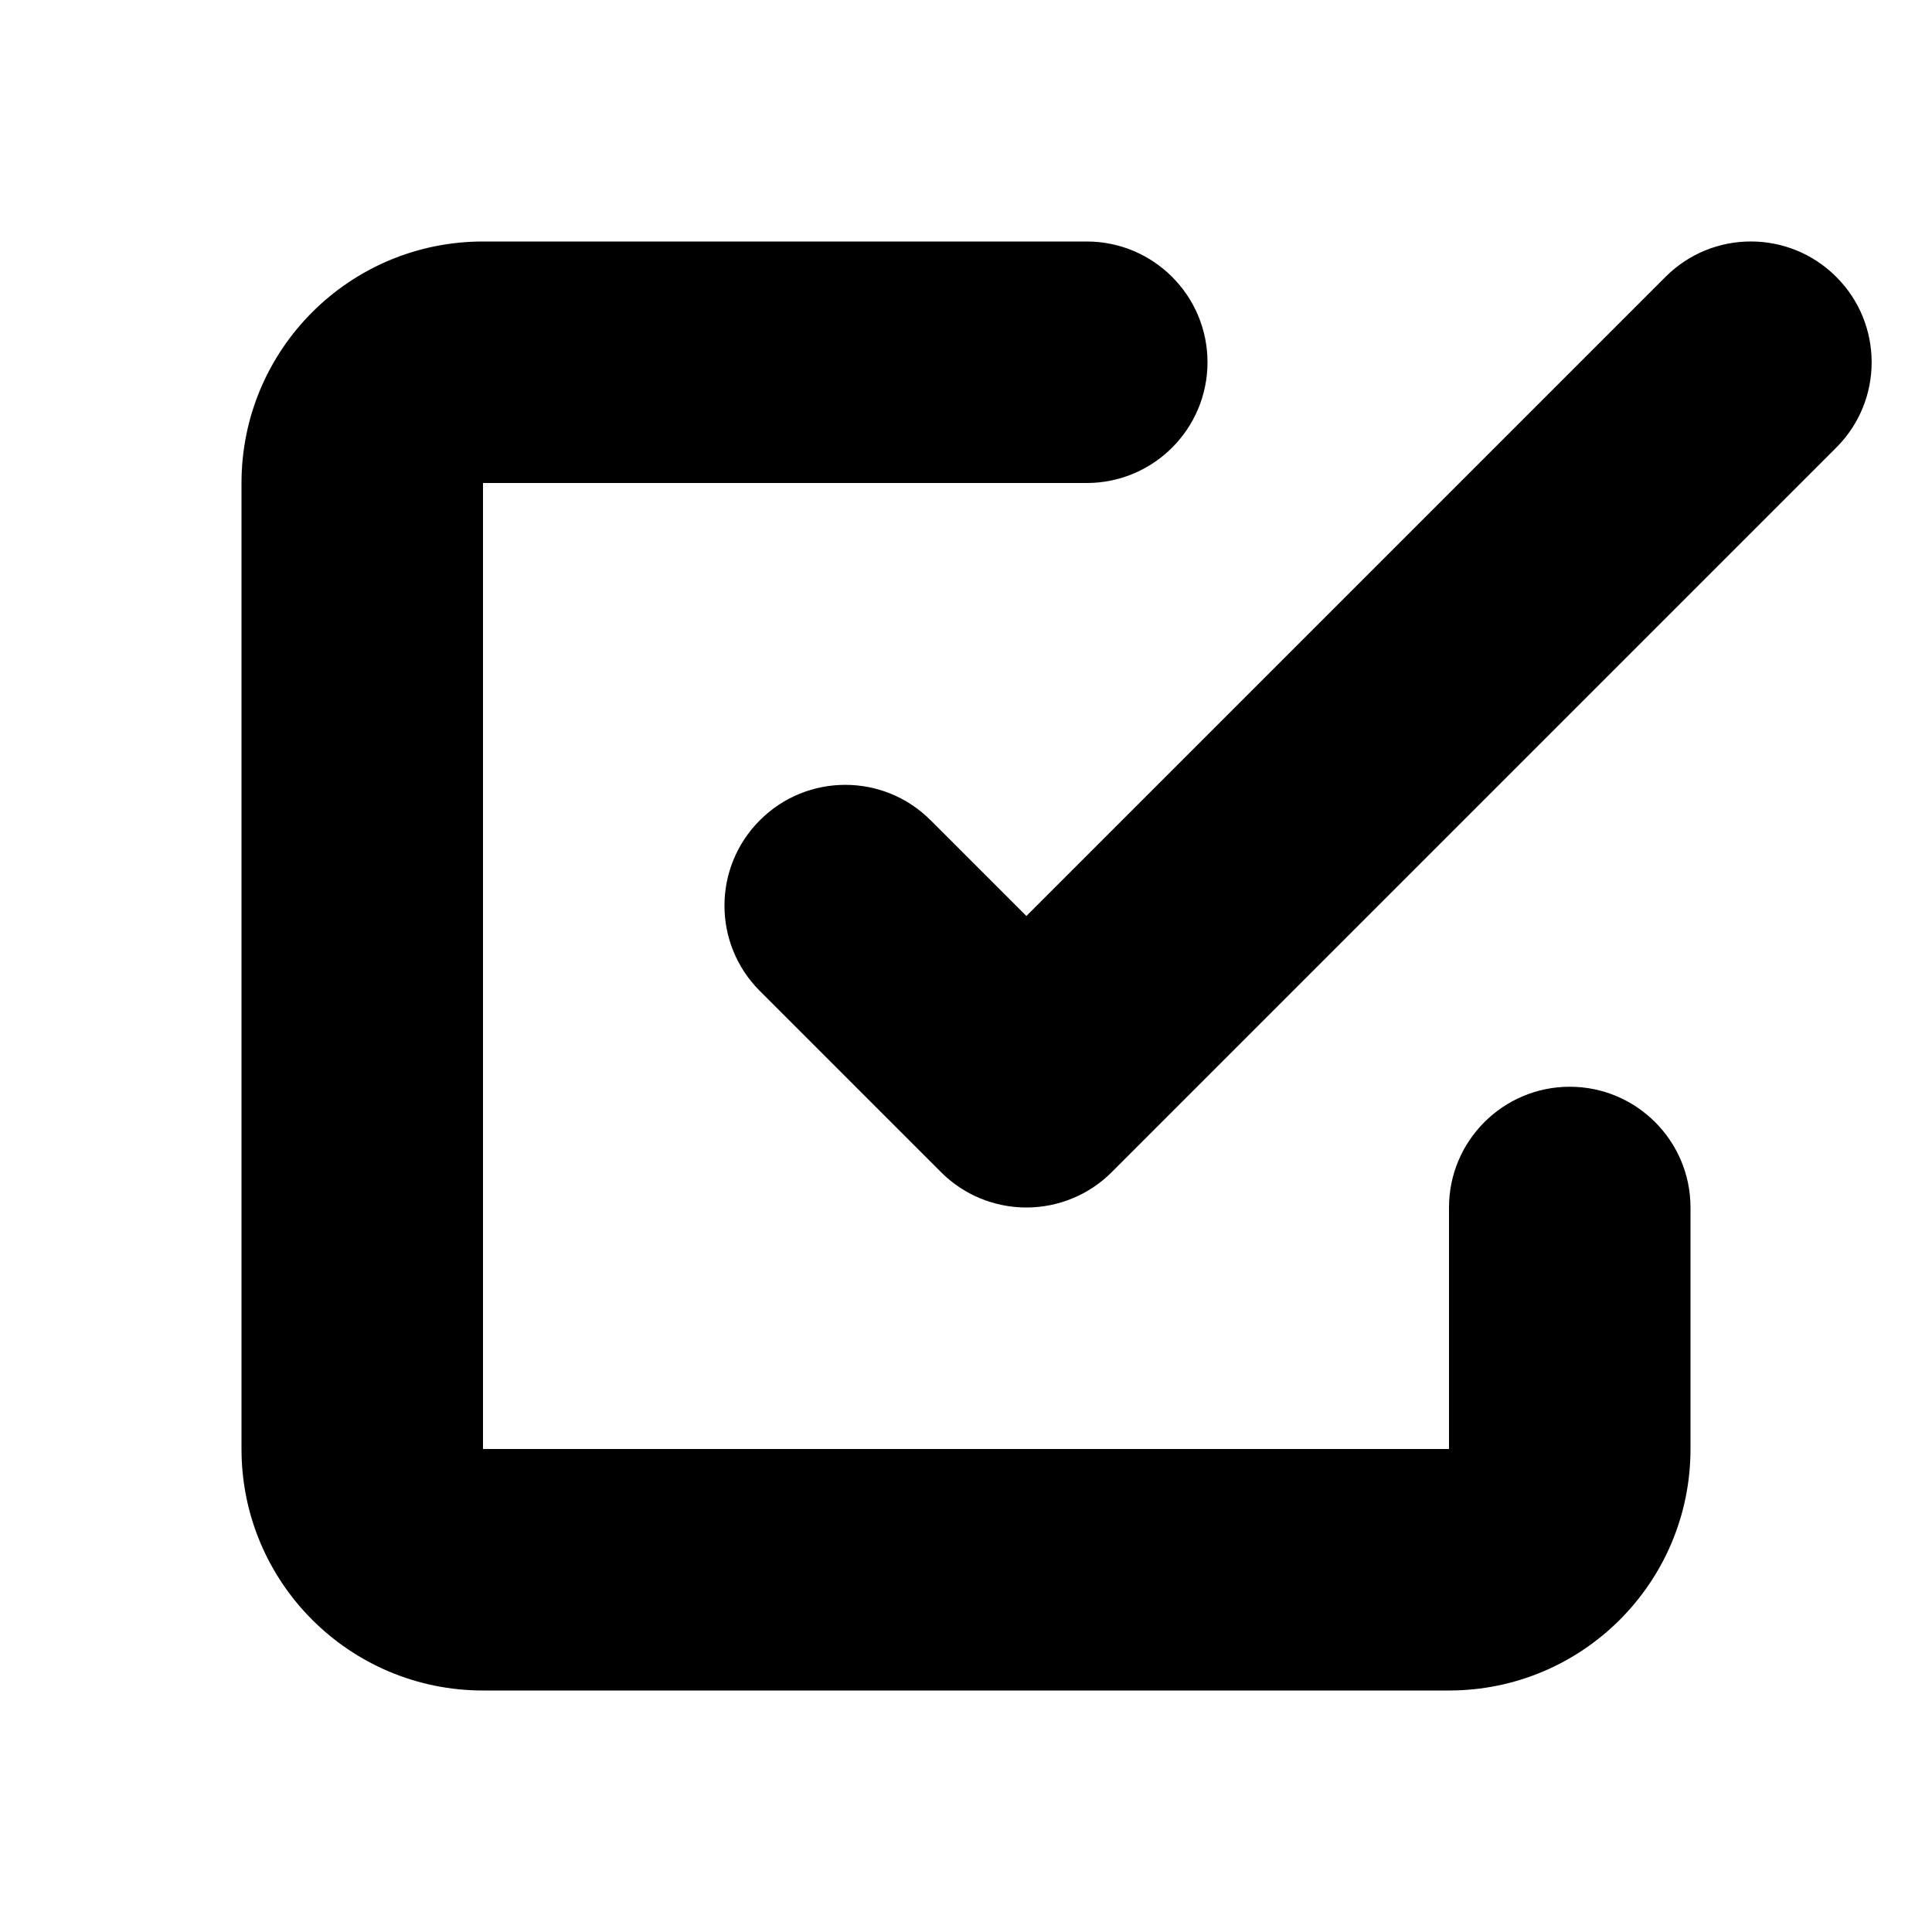
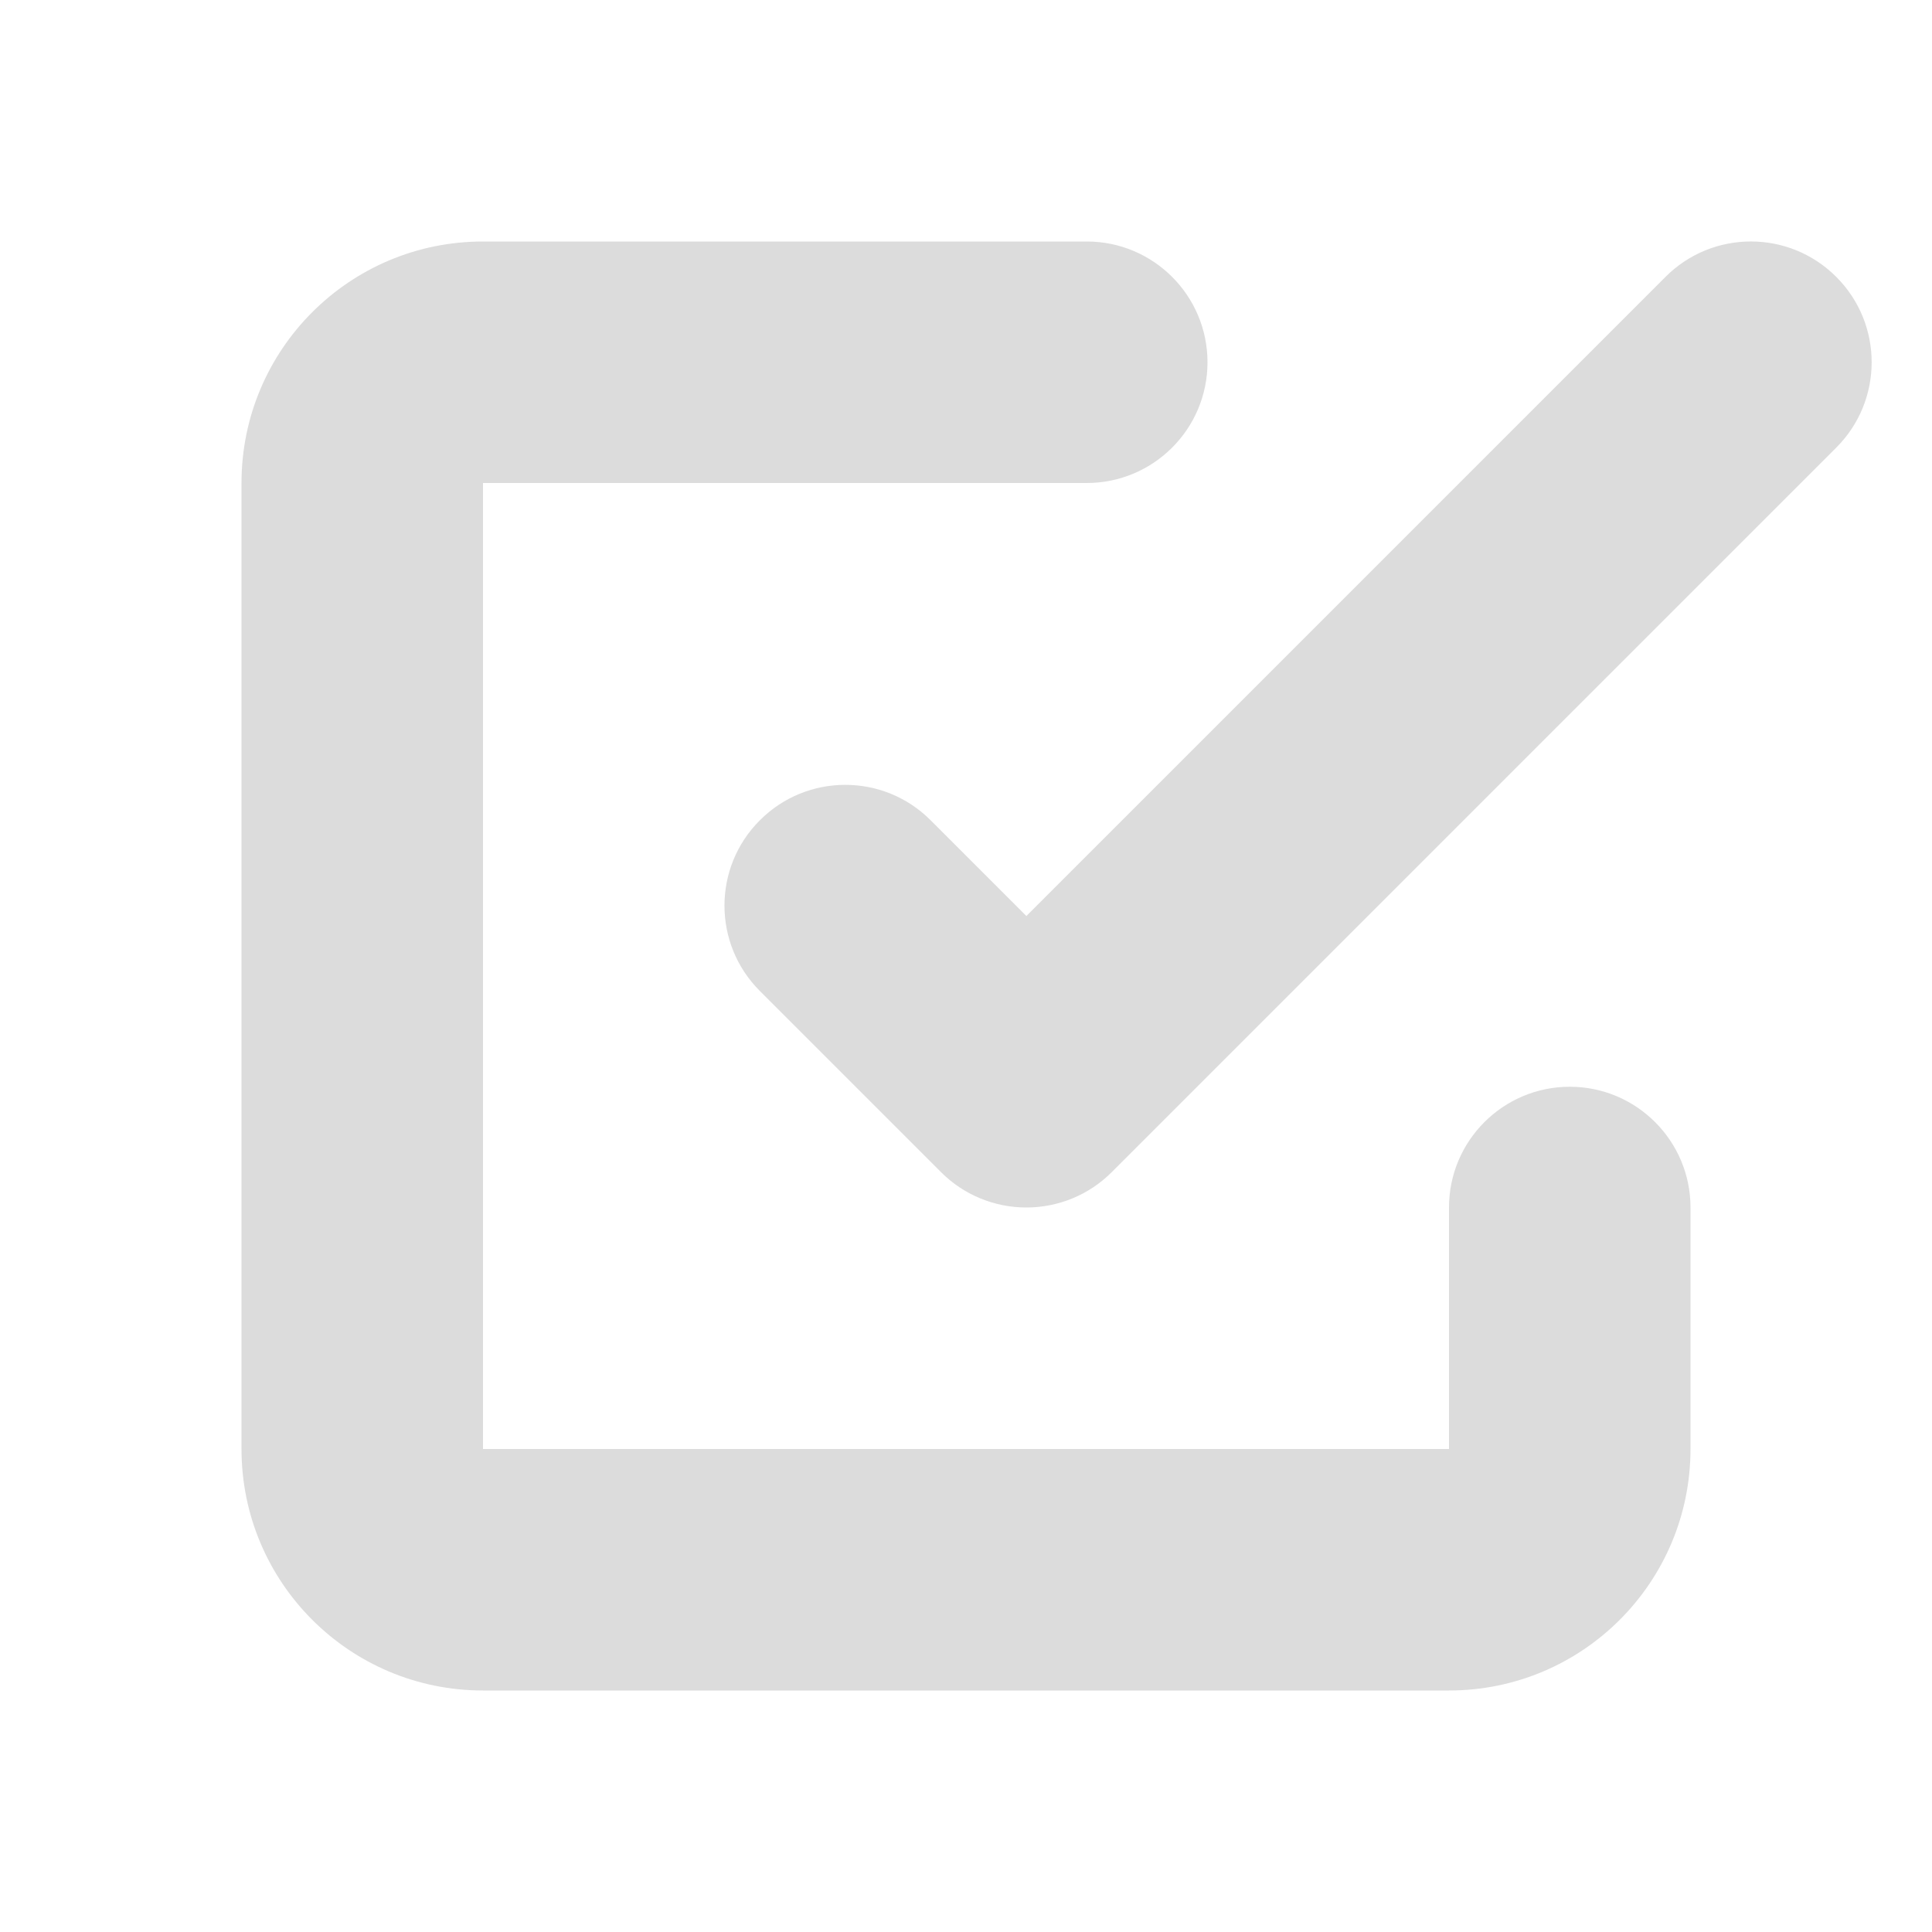
<svg xmlns="http://www.w3.org/2000/svg" width="16px" height="16px" viewBox="0 0 16 16">
-   <path fill="#000000" fill-rule="evenodd" d="M4,4 L9,4 C9.552,4 10,3.552 10,3 C10,2.448 9.552,2 9,2 L4,2 C2.895,2 2,2.895 2,4 L2,12 C2,13.105 2.895,14 4,14 L12,14 C13.105,14 14,13.105 14,12 L14,10 C14,9.448 13.552,9 13,9 C12.448,9 12,9.448 12,10 L12,12 L4,12 L4,4 Z M15.207,2.293 C14.817,1.902 14.183,1.902 13.793,2.293 L8.5,7.586 L7.707,6.793 C7.317,6.402 6.683,6.402 6.293,6.793 C5.902,7.183 5.902,7.817 6.293,8.207 L7.793,9.707 C7.98,9.895 8.235,10 8.5,10 C8.765,10 9.02,9.895 9.207,9.707 L15.207,3.707 C15.598,3.317 15.598,2.683 15.207,2.293 Z" />
+   <path fill="#DCDCDC" fill-rule="evenodd" d="M4,4 L9,4 C9.552,4 10,3.552 10,3 C10,2.448 9.552,2 9,2 L4,2 C2.895,2 2,2.895 2,4 L2,12 C2,13.105 2.895,14 4,14 L12,14 C13.105,14 14,13.105 14,12 L14,10 C14,9.448 13.552,9 13,9 C12.448,9 12,9.448 12,10 L12,12 L4,12 L4,4 Z M15.207,2.293 C14.817,1.902 14.183,1.902 13.793,2.293 L8.5,7.586 L7.707,6.793 C7.317,6.402 6.683,6.402 6.293,6.793 C5.902,7.183 5.902,7.817 6.293,8.207 L7.793,9.707 C7.98,9.895 8.235,10 8.5,10 C8.765,10 9.02,9.895 9.207,9.707 L15.207,3.707 C15.598,3.317 15.598,2.683 15.207,2.293 Z" />
</svg>
